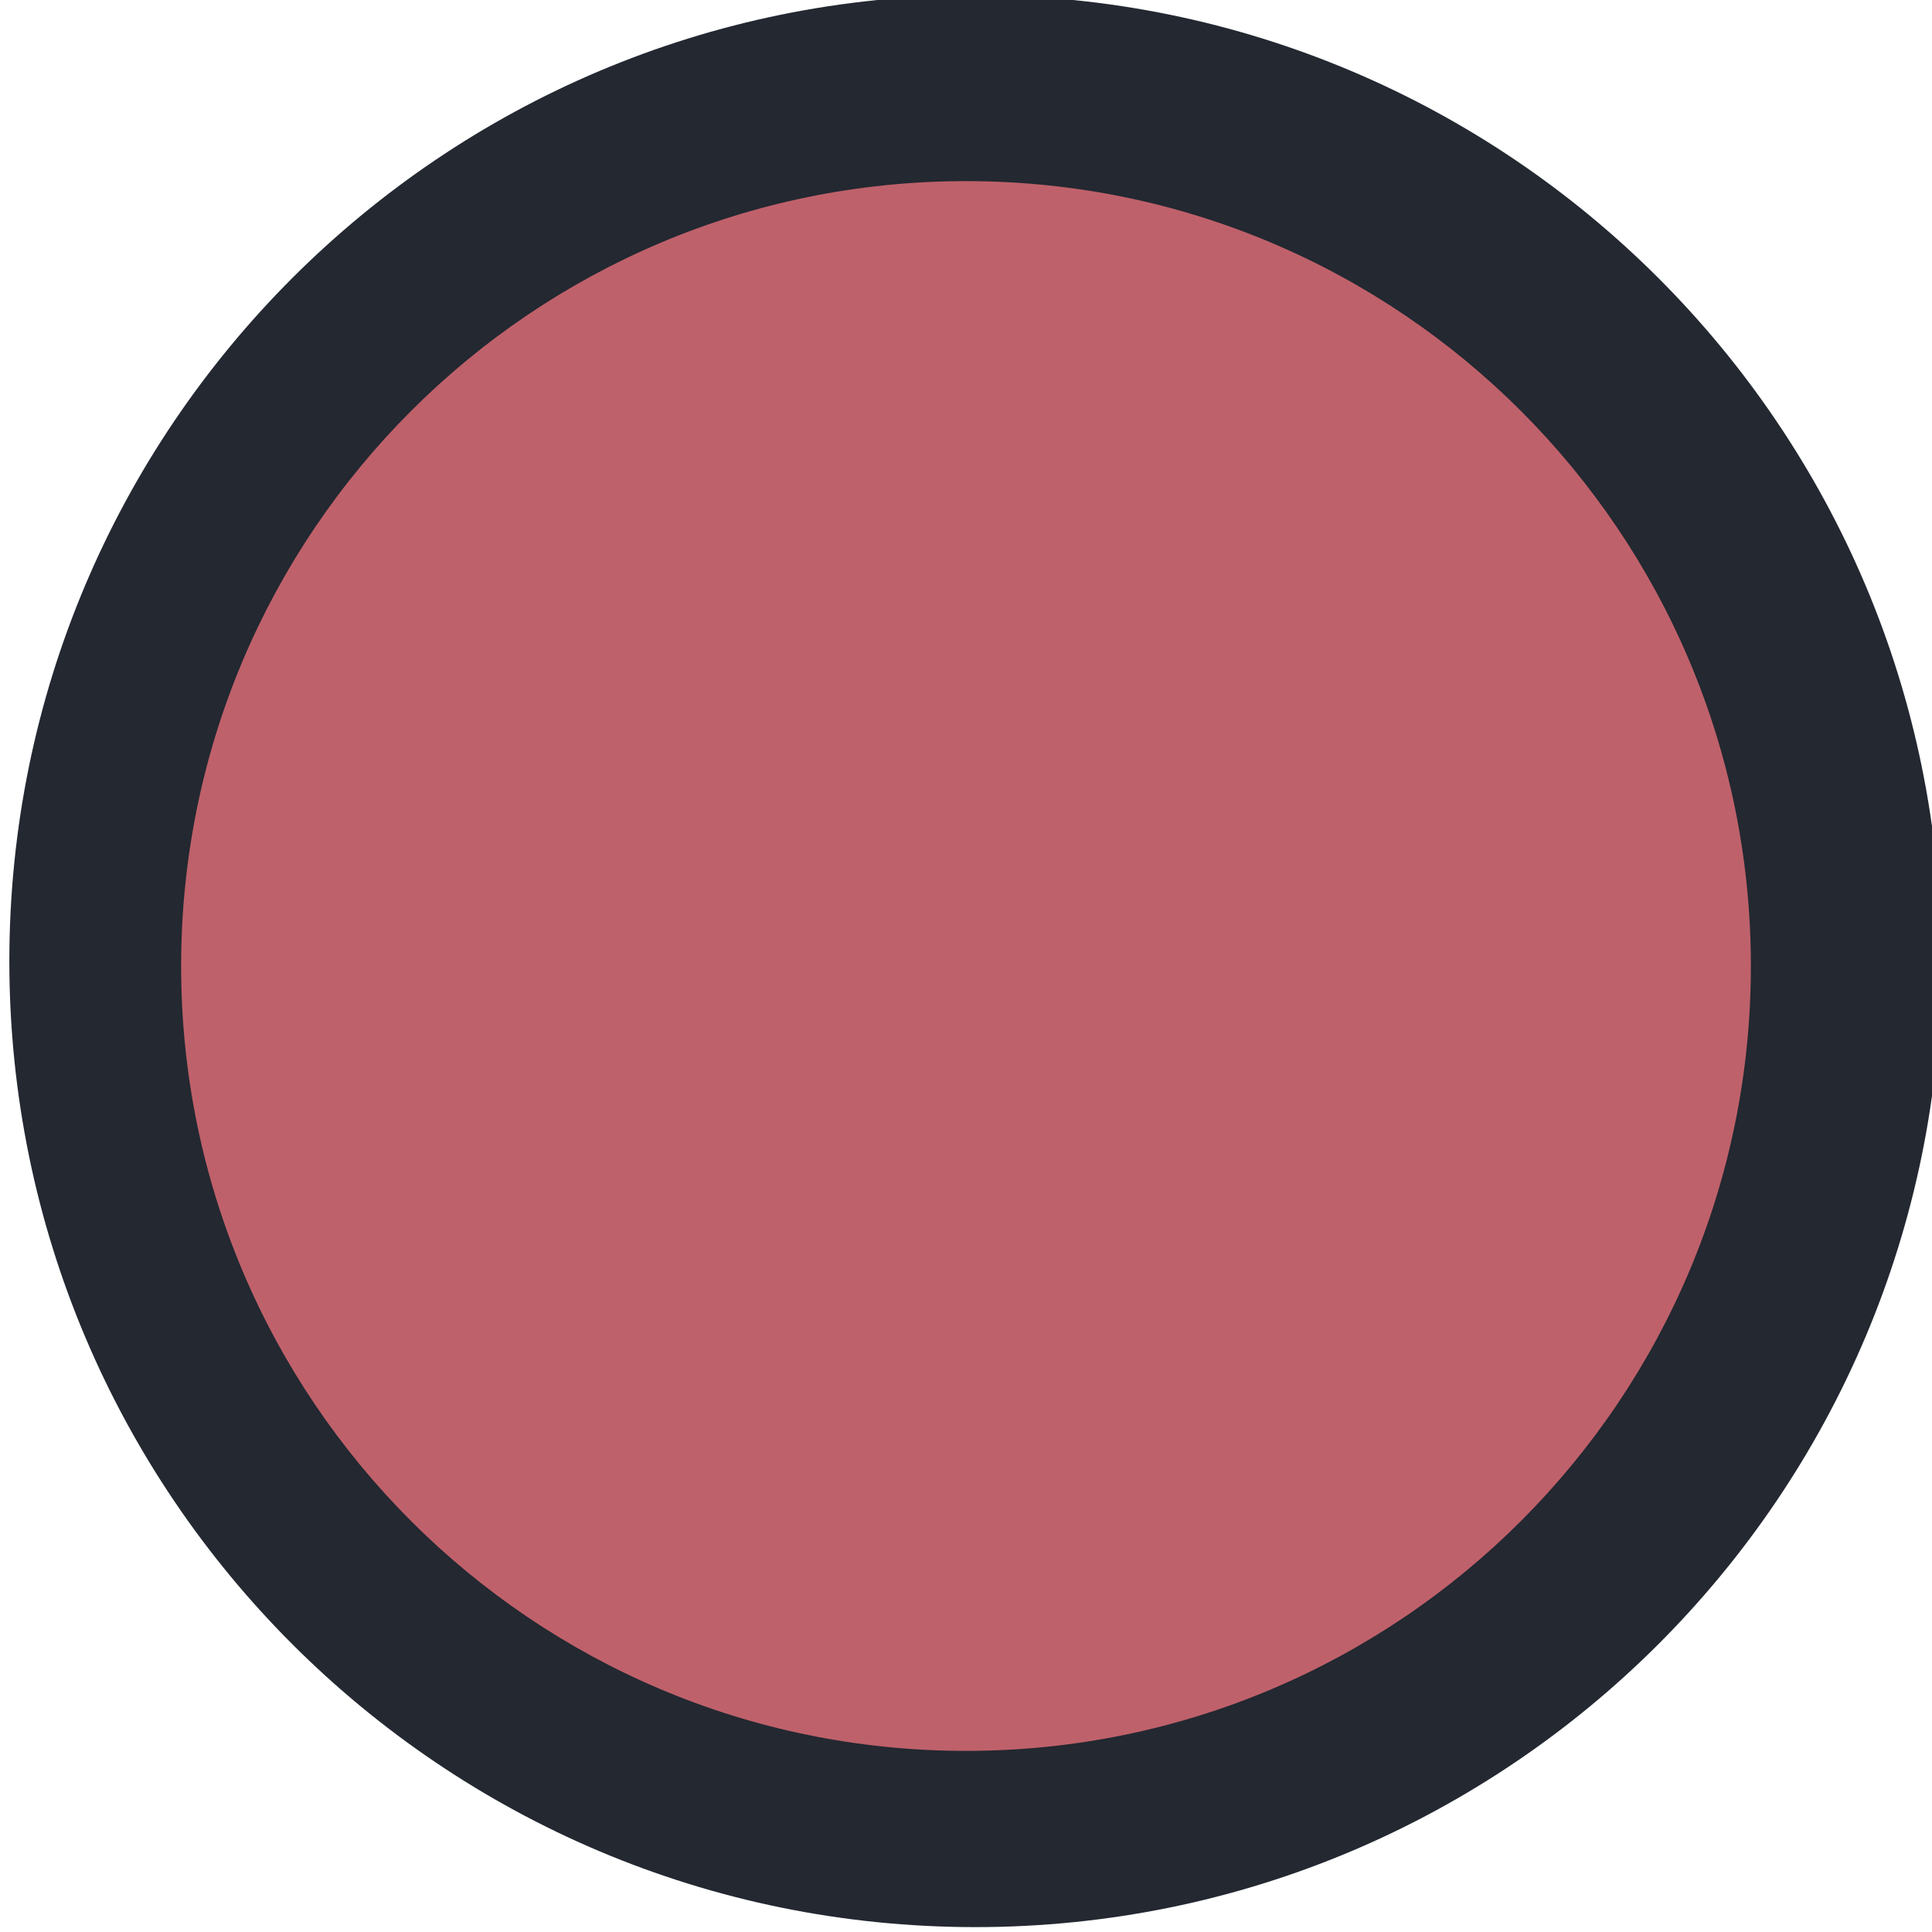
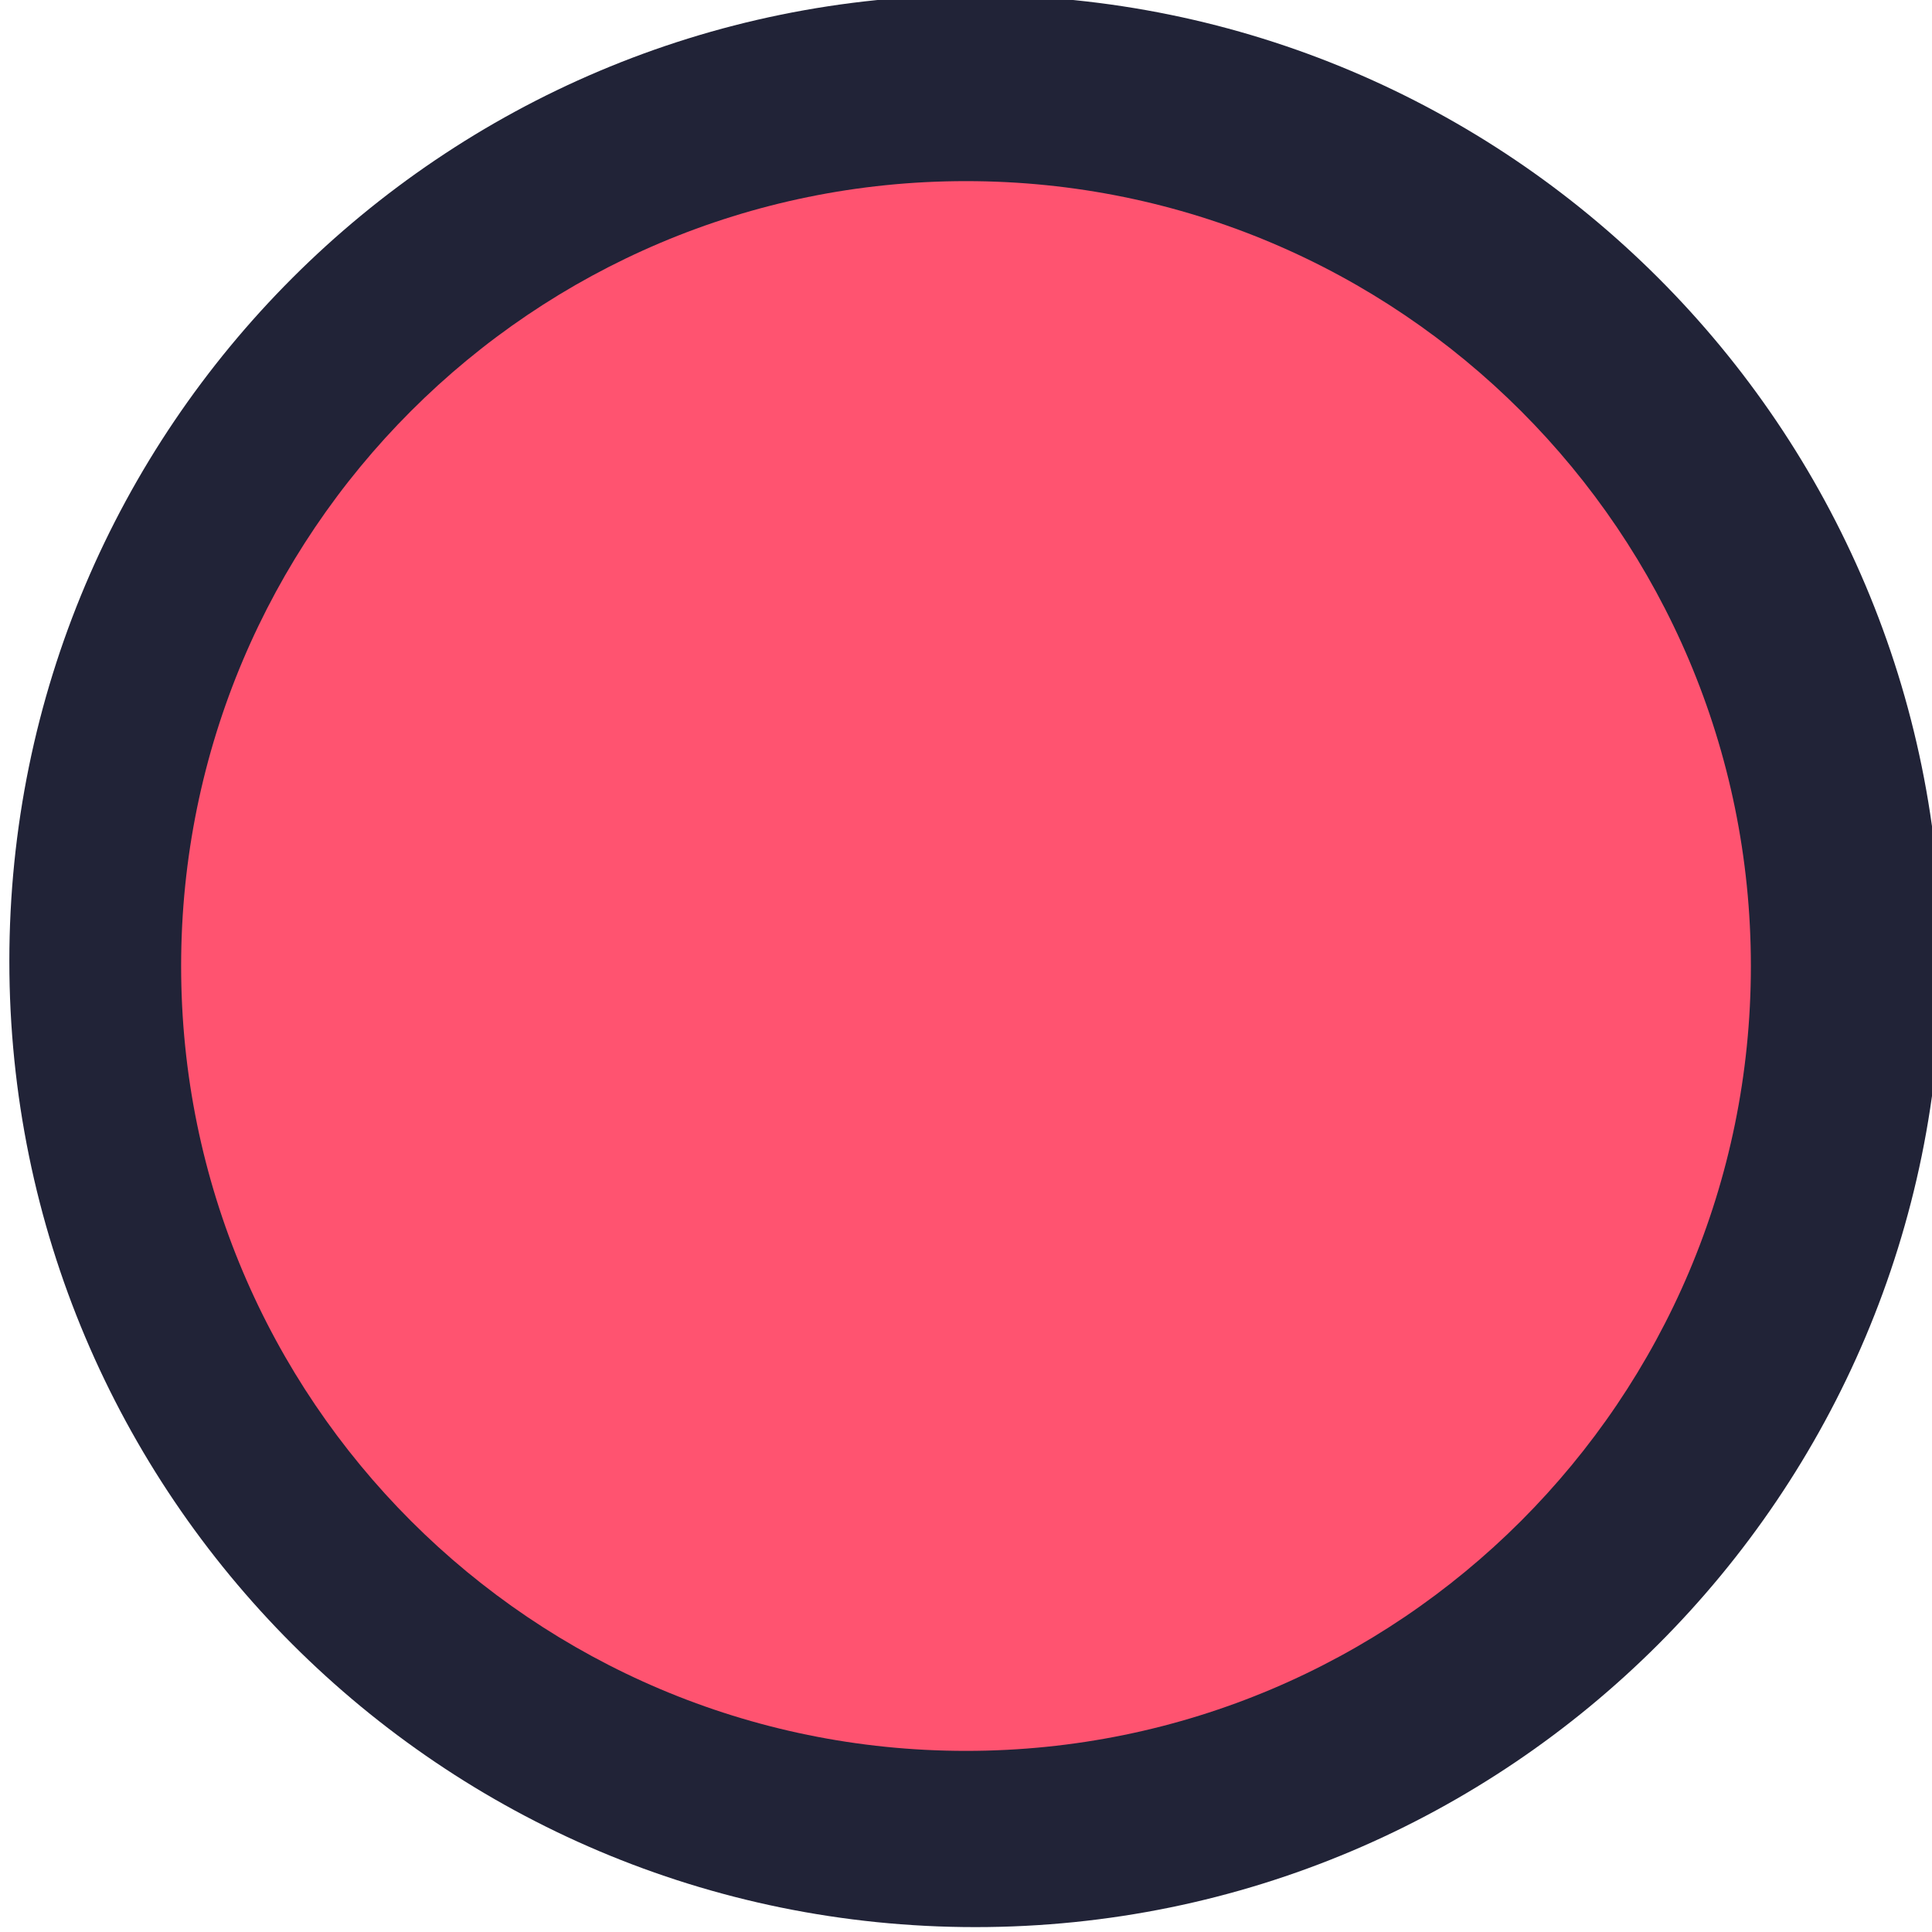
<svg xmlns="http://www.w3.org/2000/svg" width="16" height="16" id="svg2" version="1.1">
  <defs id="defs4" />
  <g id="layer1" transform="translate(-671.1429,-648.5765)">
    <g transform="matrix(0.1265625,0,0,-0.1265625,672.0709,663.0964)" id="g4090">
      <g transform="scale(0.1,0.1)" id="g4092">
-         <path id="path4094" style="fill:#232831;fill-opacity:1;fill-rule:evenodd;stroke:none;stroke-width:1.143" d="m 564.893,-113.749 c 349.093,0 632.093,283.001 632.093,632.098 0,349.099 -283.001,632.099 -632.093,632.099 -349.103,0 -632.104,-283.001 -632.104,-632.099 0,-349.097 283.001,-632.098 632.104,-632.098" />
-         <path id="path4096" style="fill:#bf616a;fill-opacity:1;fill-rule:evenodd;stroke:none" d="m 558.777,1.568 c 283.637,0 513.575,229.943 513.575,513.585 0,283.644 -229.938,513.582 -513.575,513.582 -283.647,0 -513.586,-229.938 -513.586,-513.582 0,-283.642 229.938,-513.585 513.586,-513.585" />
+         <path id="path4094" style="fill:#212337;fill-opacity:1;fill-rule:evenodd;stroke:none;stroke-width:1.143" d="m 564.893,-113.749 c 349.093,0 632.093,283.001 632.093,632.098 0,349.099 -283.001,632.099 -632.093,632.099 -349.103,0 -632.104,-283.001 -632.104,-632.099 0,-349.097 283.001,-632.098 632.104,-632.098" />
+         <path id="path4096" style="fill:#ff5370;fill-opacity:1;fill-rule:evenodd;stroke:none" d="m 558.777,1.568 c 283.637,0 513.575,229.943 513.575,513.585 0,283.644 -229.938,513.582 -513.575,513.582 -283.647,0 -513.586,-229.938 -513.586,-513.582 0,-283.642 229.938,-513.585 513.586,-513.585" />
      </g>
    </g>
  </g>
</svg>
